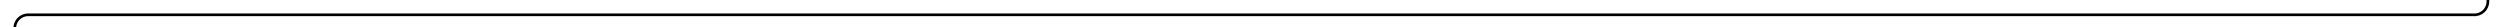
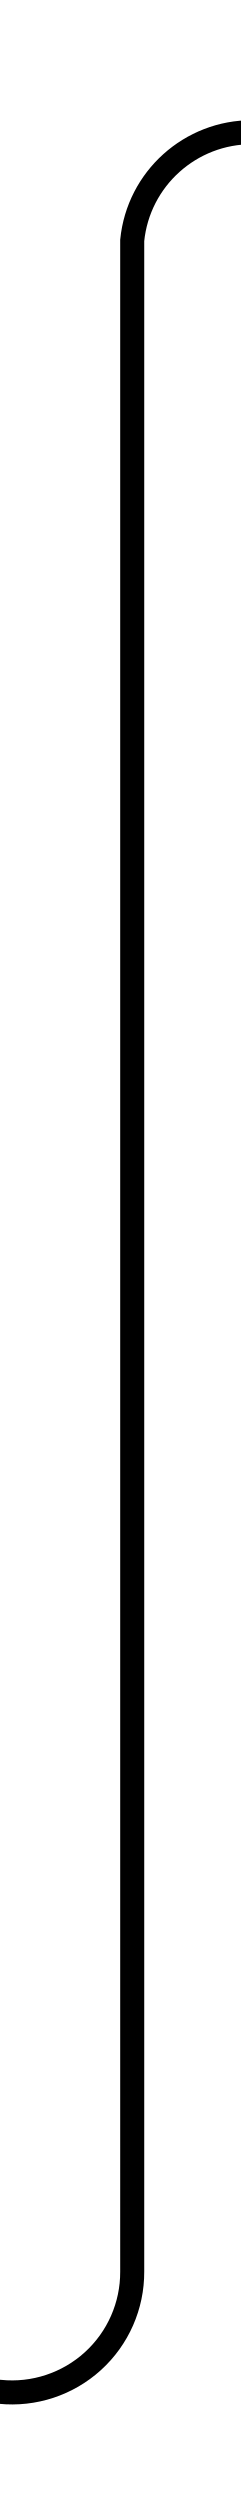
- <svg xmlns="http://www.w3.org/2000/svg" version="1.1" width="930px" height="10px" preserveAspectRatio="xMinYMid meet" viewBox="569 182  930 8">
-   <path d="M 574.5 289  L 574.5 191  A 5 5 0 0 1 579.5 186.5 L 1489 186.5  A 5 5 0 0 0 1494.5 181.5 L 1494.5 122  A 5 5 0 0 1 1499.5 117.5 L 1504 117.5  " stroke-width="1" stroke="#000000" fill="none" />
-   <path d="M 574.5 284  A 3 3 0 0 0 571.5 287 A 3 3 0 0 0 574.5 290 A 3 3 0 0 0 577.5 287 A 3 3 0 0 0 574.5 284 Z " fill-rule="nonzero" fill="#000000" stroke="none" />
+ <svg xmlns="http://www.w3.org/2000/svg" version="1.1" width="10px" height="104px" preserveAspectRatio="xMidYMin meet" viewBox="1305 43  8 104">
+   <path d="M 1116 142.5  L 1304 142.5  A 5 5 0 0 0 1309.5 137.5 L 1309.5 53  A 5 5 0 0 1 1314.5 48.5 L 1504 48.5  " stroke-width="1" stroke="#000000" fill="none" />
+   <path d="M 1118 139.5  A 3 3 0 0 0 1115 142.5 A 3 3 0 0 0 1118 145.5 A 3 3 0 0 0 1121 142.5 A 3 3 0 0 0 1118 139.5 Z " fill-rule="nonzero" fill="#000000" stroke="none" />
</svg>
